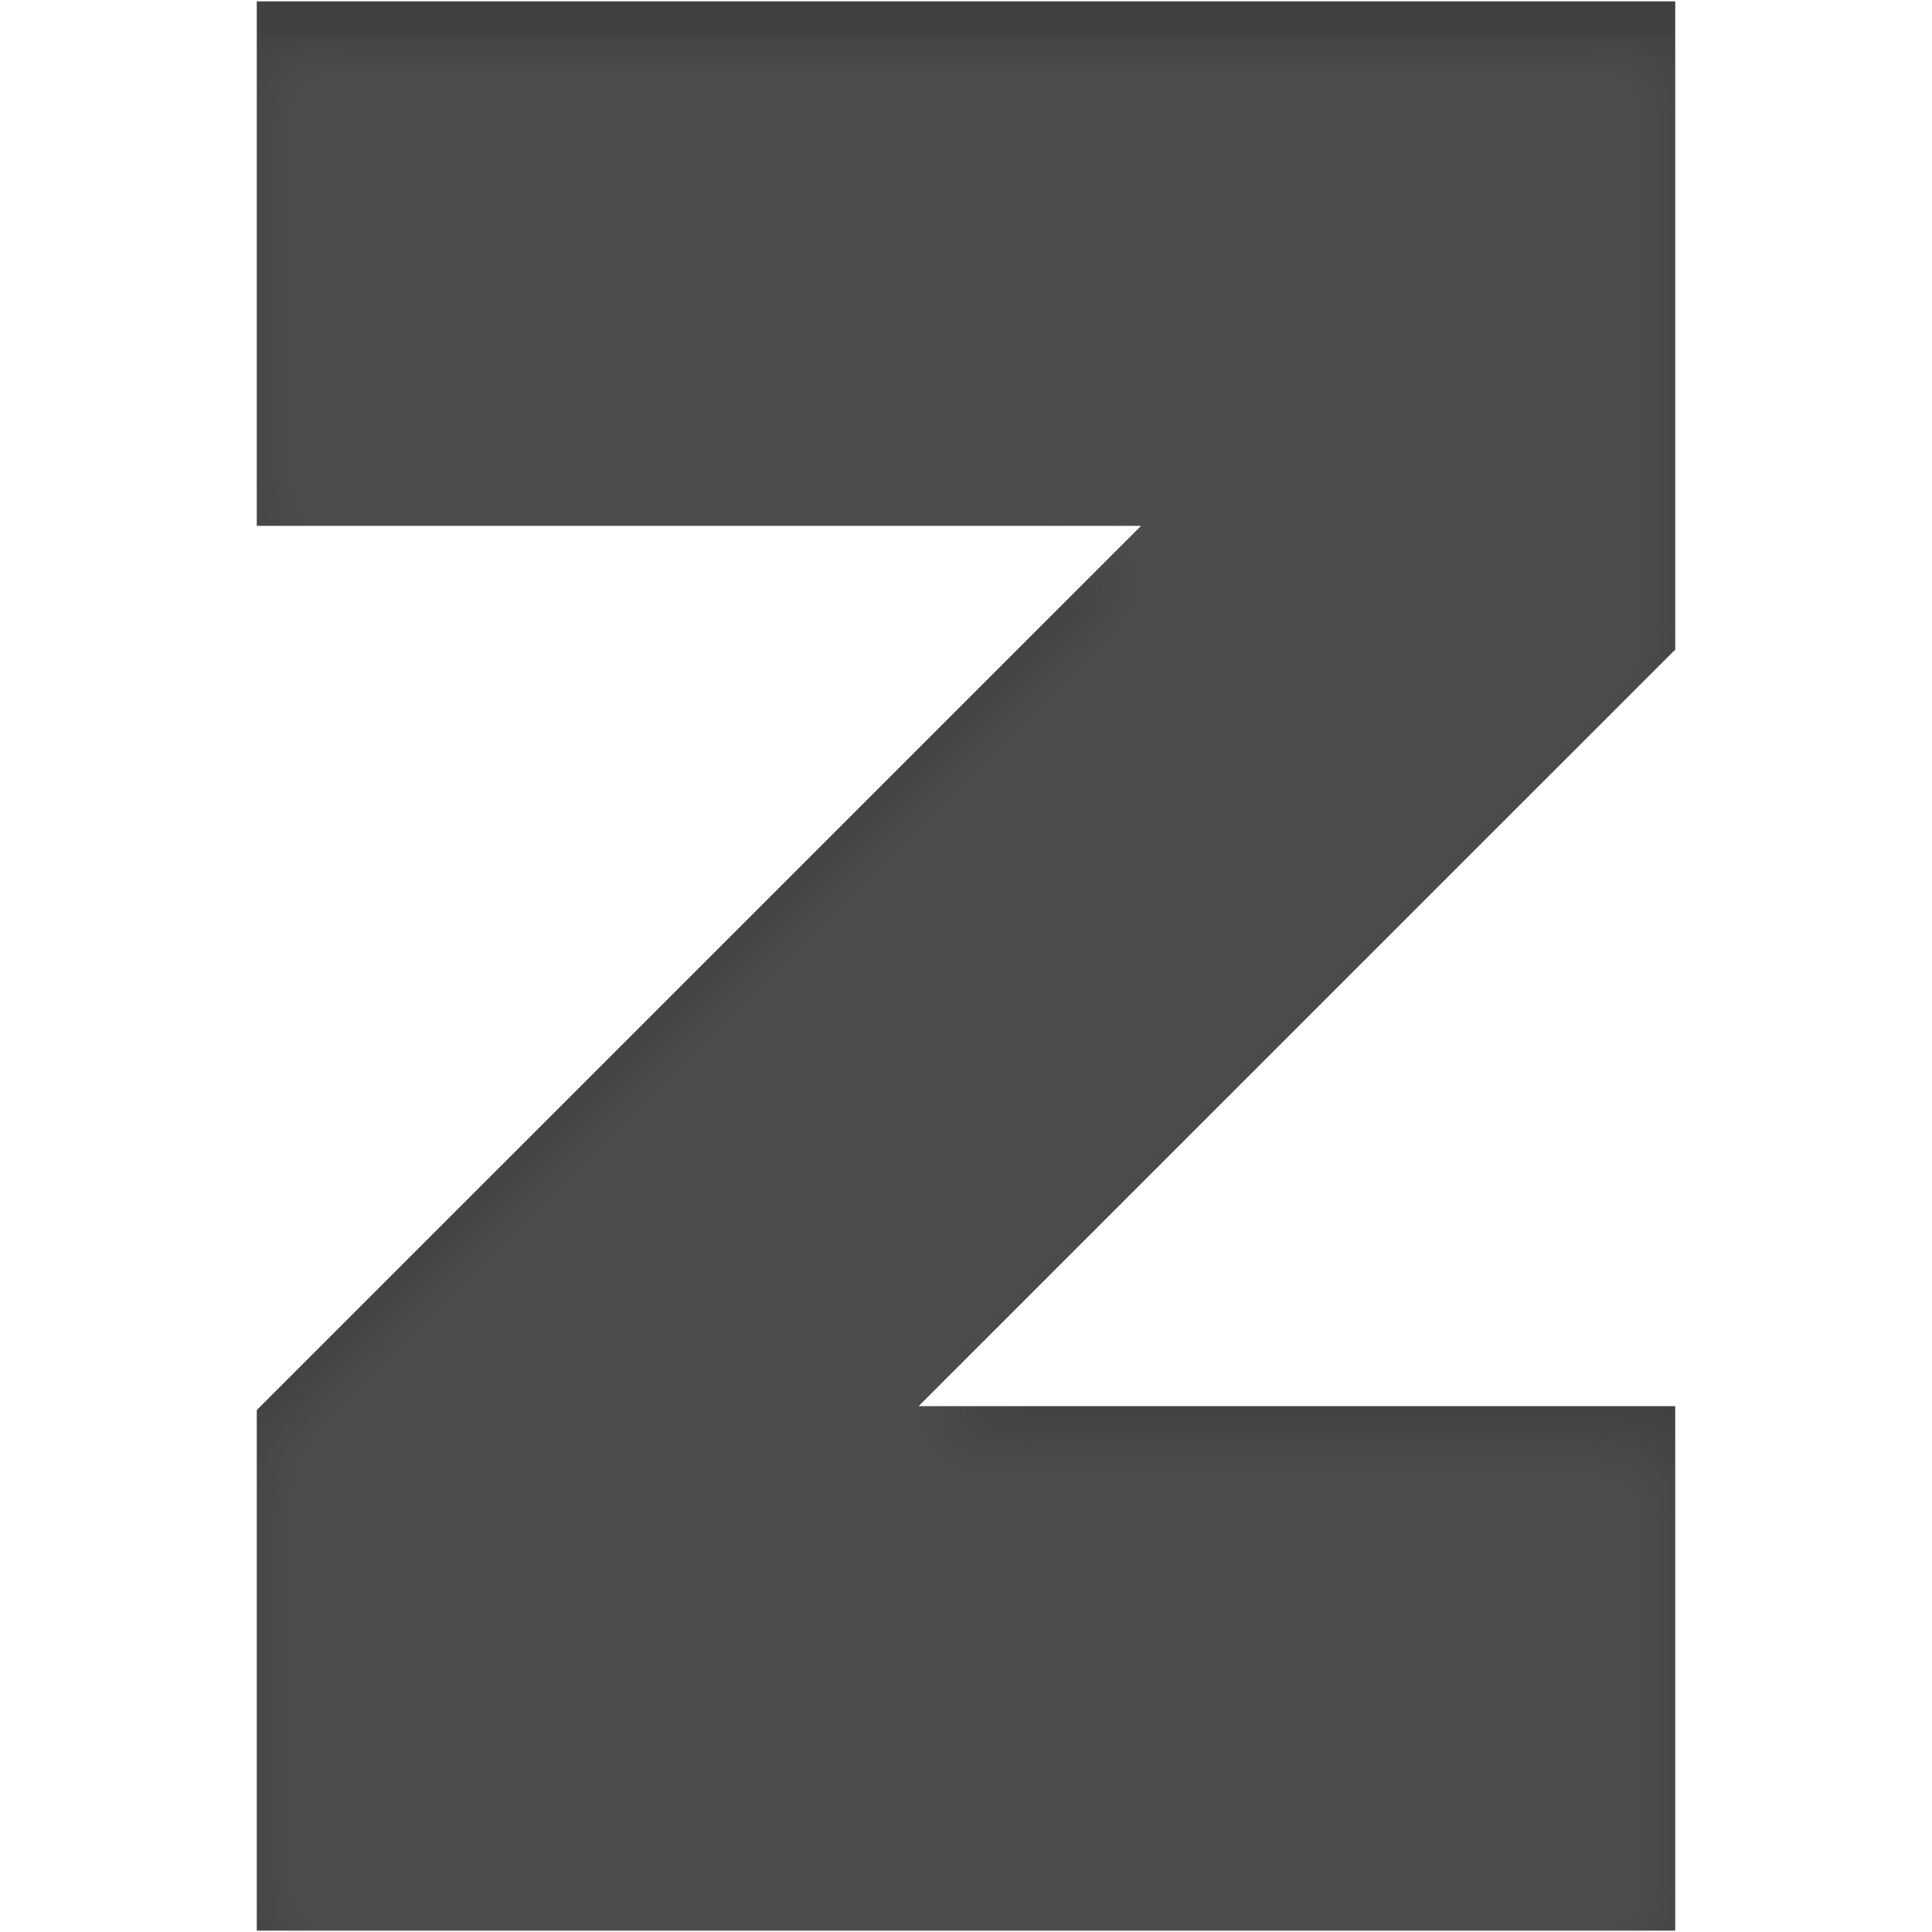
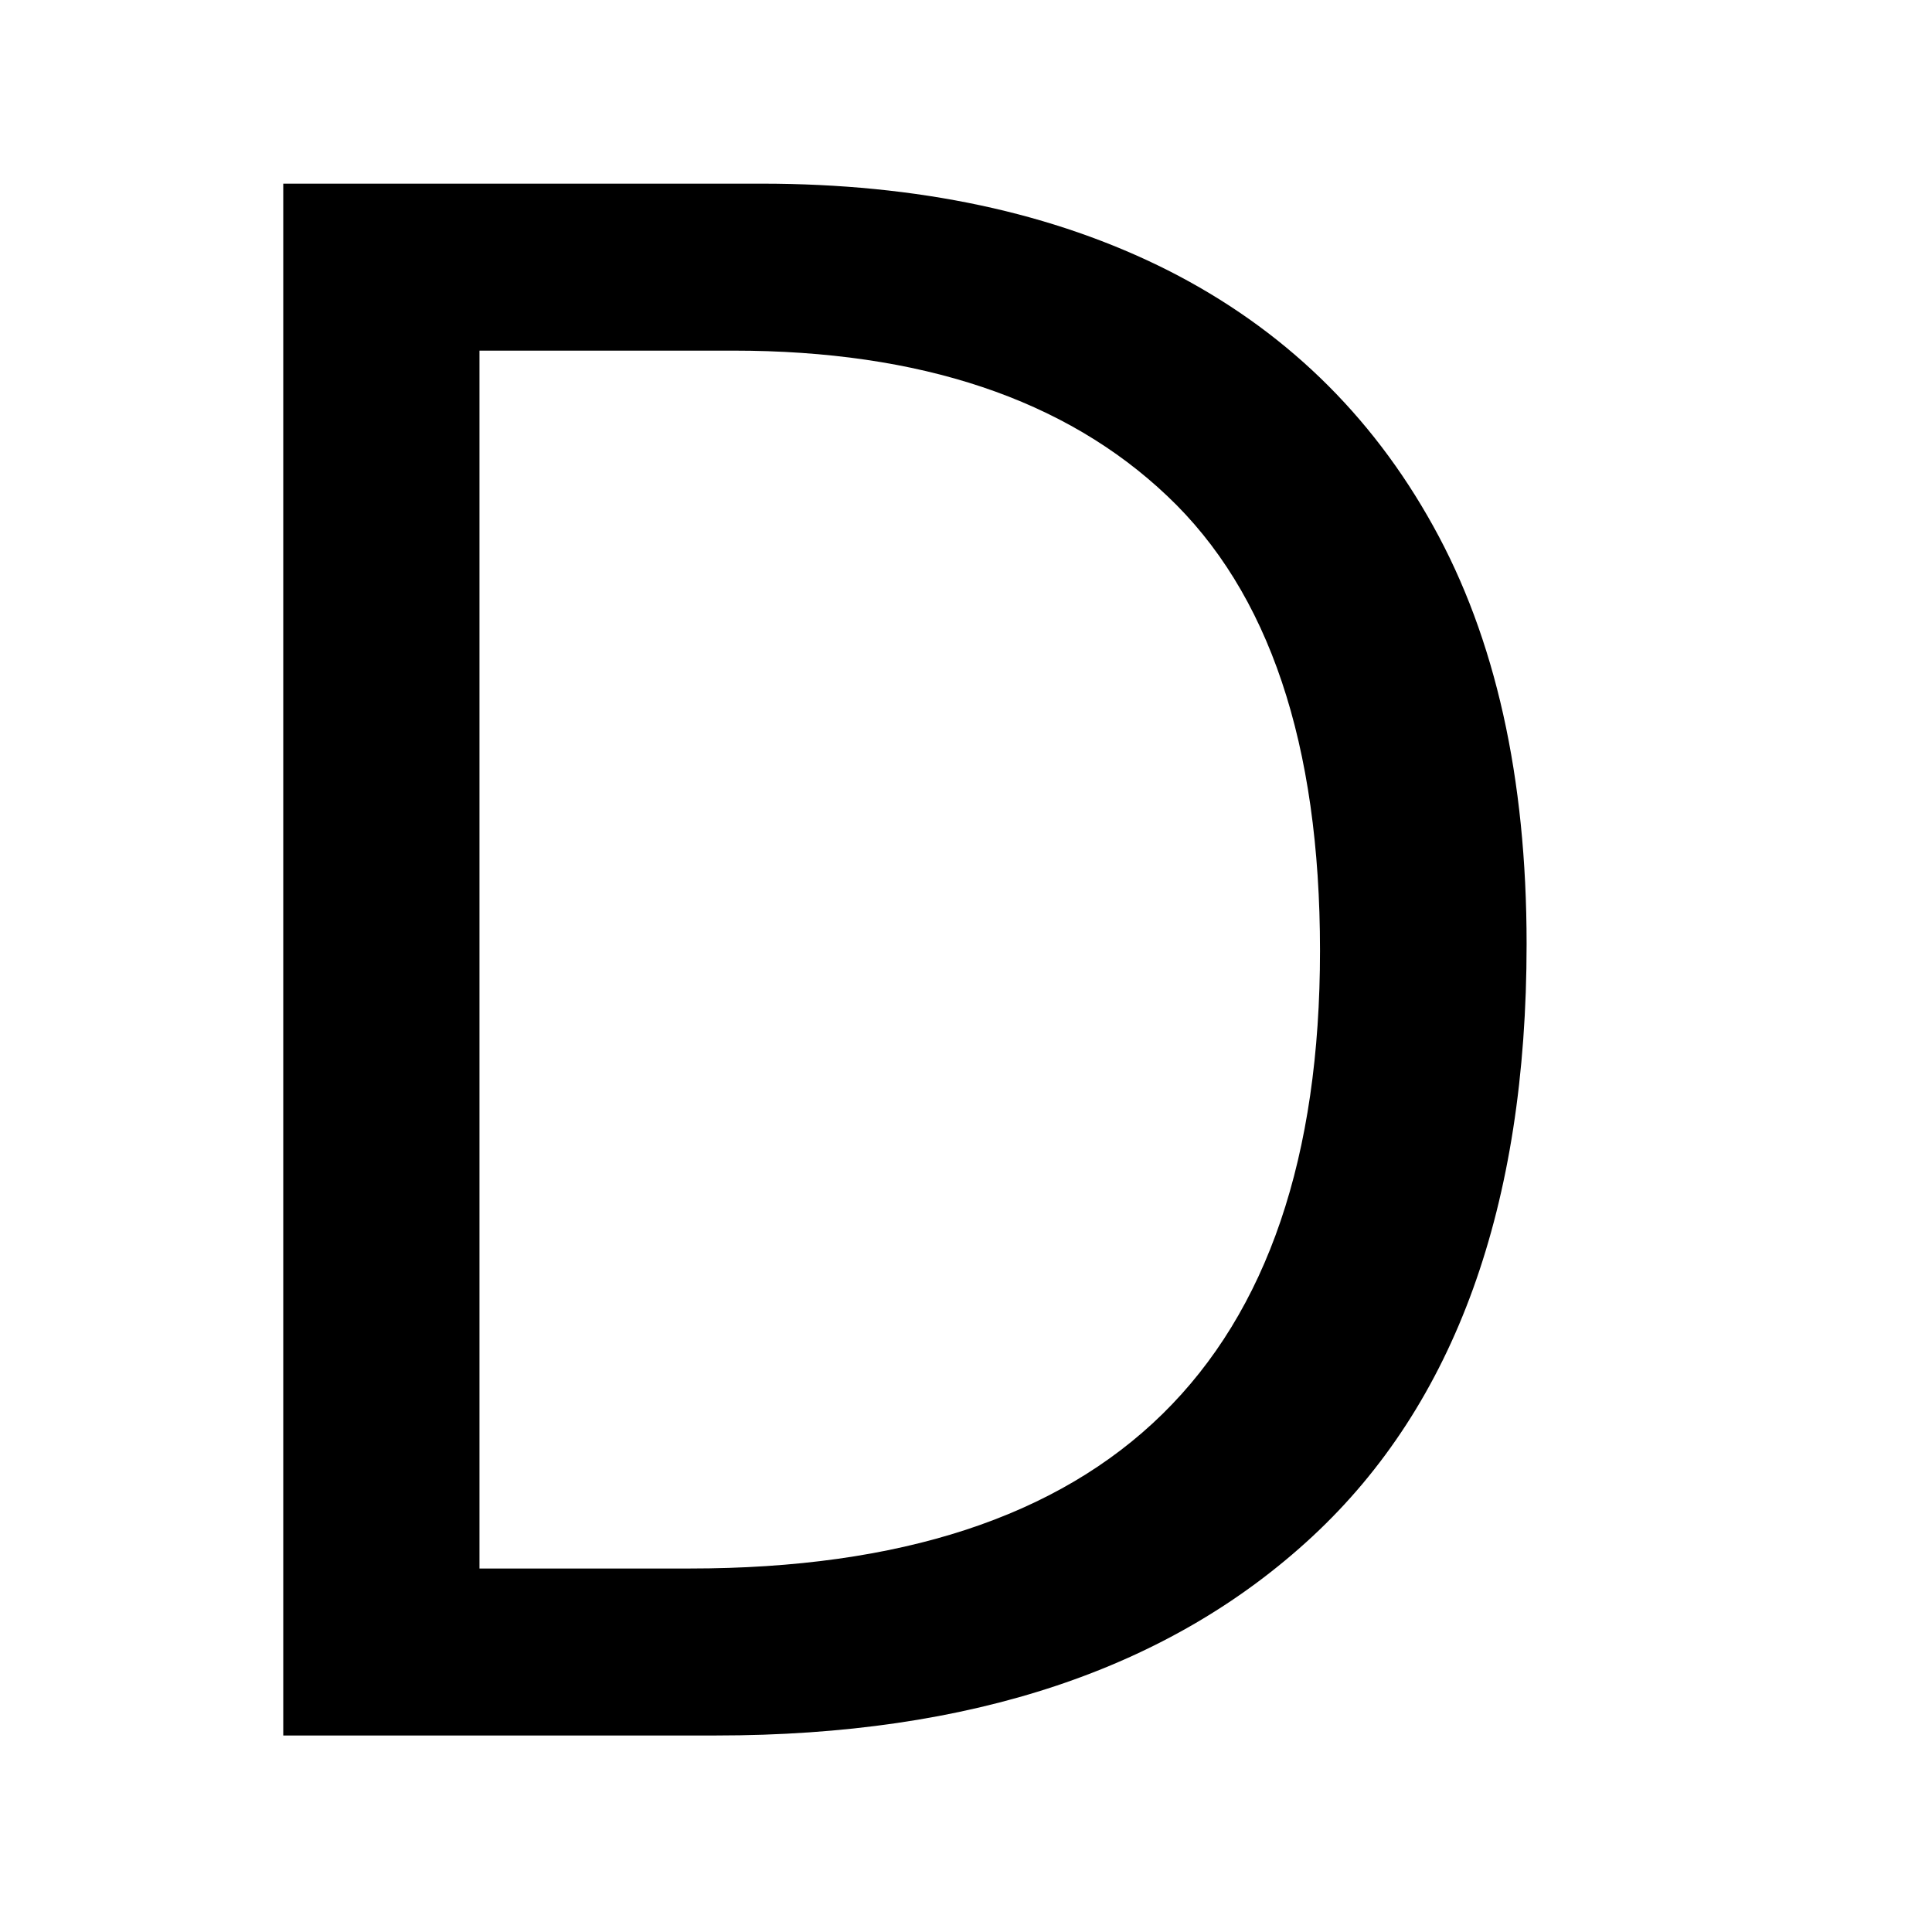
- <svg xmlns="http://www.w3.org/2000/svg" version="1.1" viewBox="-8 -8 32 32" width="32px" height="32px" id="svg2">
-   <defs id="defs4">
-     <style type="text/css" id="style6">
-           /*
-            * This file is used by the make-z-icons build script to generate platform-specific
-            * PNGs for the main toolbar button.
-            */
-           
-           polygon {
-              stroke: #4d4d4d;
-           }
-           #s1 {
-              stop-color: #4d4d4d;
-           }
-           #s2 {
- 	         stop-color: #4d4d4d;
-           }
- 		</style>
-     <linearGradient x1="0" y1="2" x2="0" y2="30" gradientUnits="userSpaceOnUse" id="lg">
-       <stop id="s1" offset="0" />
-       <stop id="s2" offset="1" />
-     </linearGradient>
-     <filter color-interpolation-filters="sRGB" id="f">
-       <feGaussianBlur result="r8" stdDeviation="0.5" id="feGaussianBlur12" />
-       <feOffset result="r11" dy="0.5" dx="0" id="feOffset14" />
-       <feComposite in2="r11" operator="in" in="SourceGraphic" result="r6" id="feComposite16" />
-       <feFlood flood-color="#000" flood-opacity="0.75" in="r6" result="r10" id="feFlood18" />
-       <feBlend in2="r10" mode="normal" in="r6" result="r12" id="feBlend20" />
-       <feComposite in2="SourceGraphic" operator="in" result="fbSourceGraphic" id="feComposite22" />
-       <feColorMatrix values="0 0 0 -1 0 0 0 0 -1 0 0 0 0 -1 0 0 0 0 1 0" in="fbSourceGraphic" result="fbSourceGraphicAlpha" id="feColorMatrix24" />
-       <feFlood in="fbSourceGraphic" result="flood" flood-color="#fff" flood-opacity="0.5" id="feFlood26" />
-       <feComposite in2="fbSourceGraphic" operator="in" in="flood" result="c1" id="feComposite28" />
-       <feGaussianBlur result="blur" stdDeviation="1.5 0.01" id="feGaussianBlur30" />
-       <feOffset result="offset" dy="1.5" dx="0" id="feOffset32" />
-       <feComposite in2="offset" operator="over" in="fbSourceGraphic" result="c2" id="feComposite34" />
-     </filter>
-   </defs>
-   <polygon points="10.8,1.467 -2.267,1.467 -2.267,-6 18.267,-6 18.267,3.333 7.066,14.533 18.267,14.533 18.267,22 -2.267,22 -2.267,14.533 " style="fill:url(#lg);stroke:#4d4d4d;stroke-width:0.2;stroke-miterlimit:4;filter:url(#f)" id="polygon36" transform="matrix(1.133172,0,0,1.133172,-1.065375,-1.065377)" />
+ <svg xmlns="http://www.w3.org/2000/svg" version="1.1" id="图层_2" x="0px" y="0px" viewBox="0 0 32 32" style="enable-background:new 0 0 32 32;" xml:space="preserve">
+   <style type="text/css">
+ 	.st0{font-family:'FZLTZHK--GBK1-0';}
+ 	.st1{font-size:36px;}
+ </style>
+   <text transform="matrix(1 0 0 1 1.2072 28.745)" class="st0 st1">D</text>
</svg>
